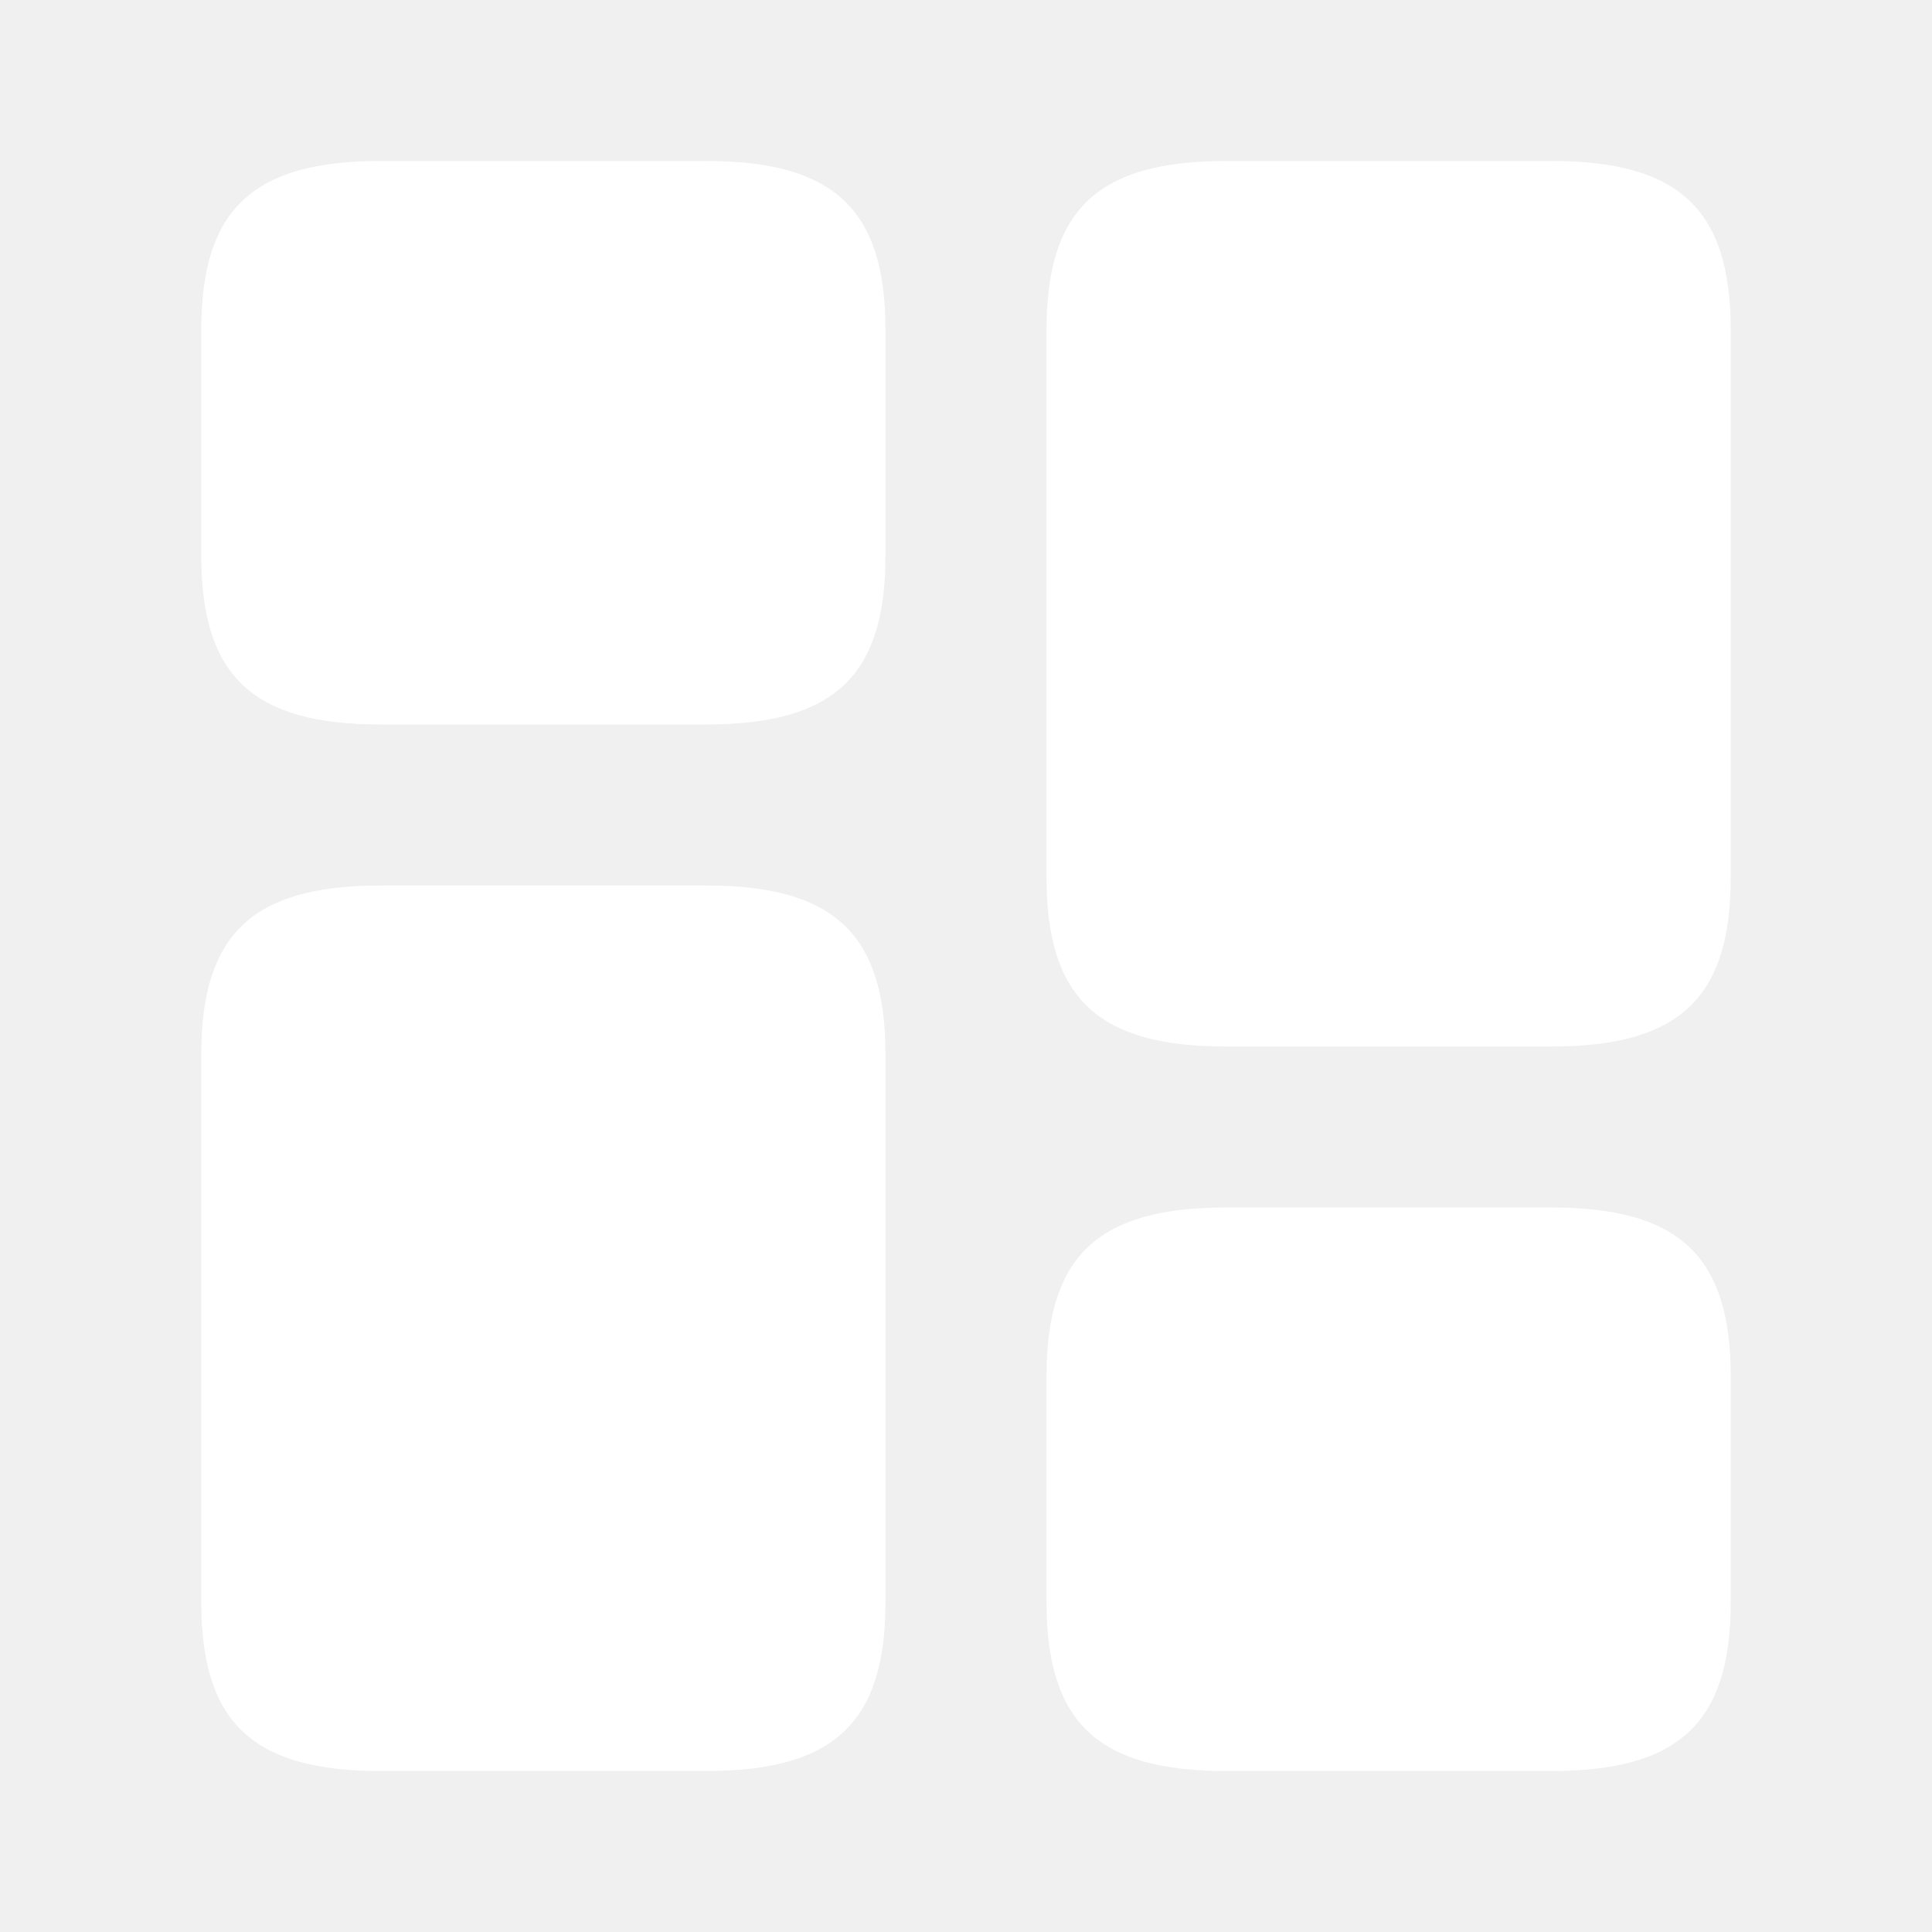
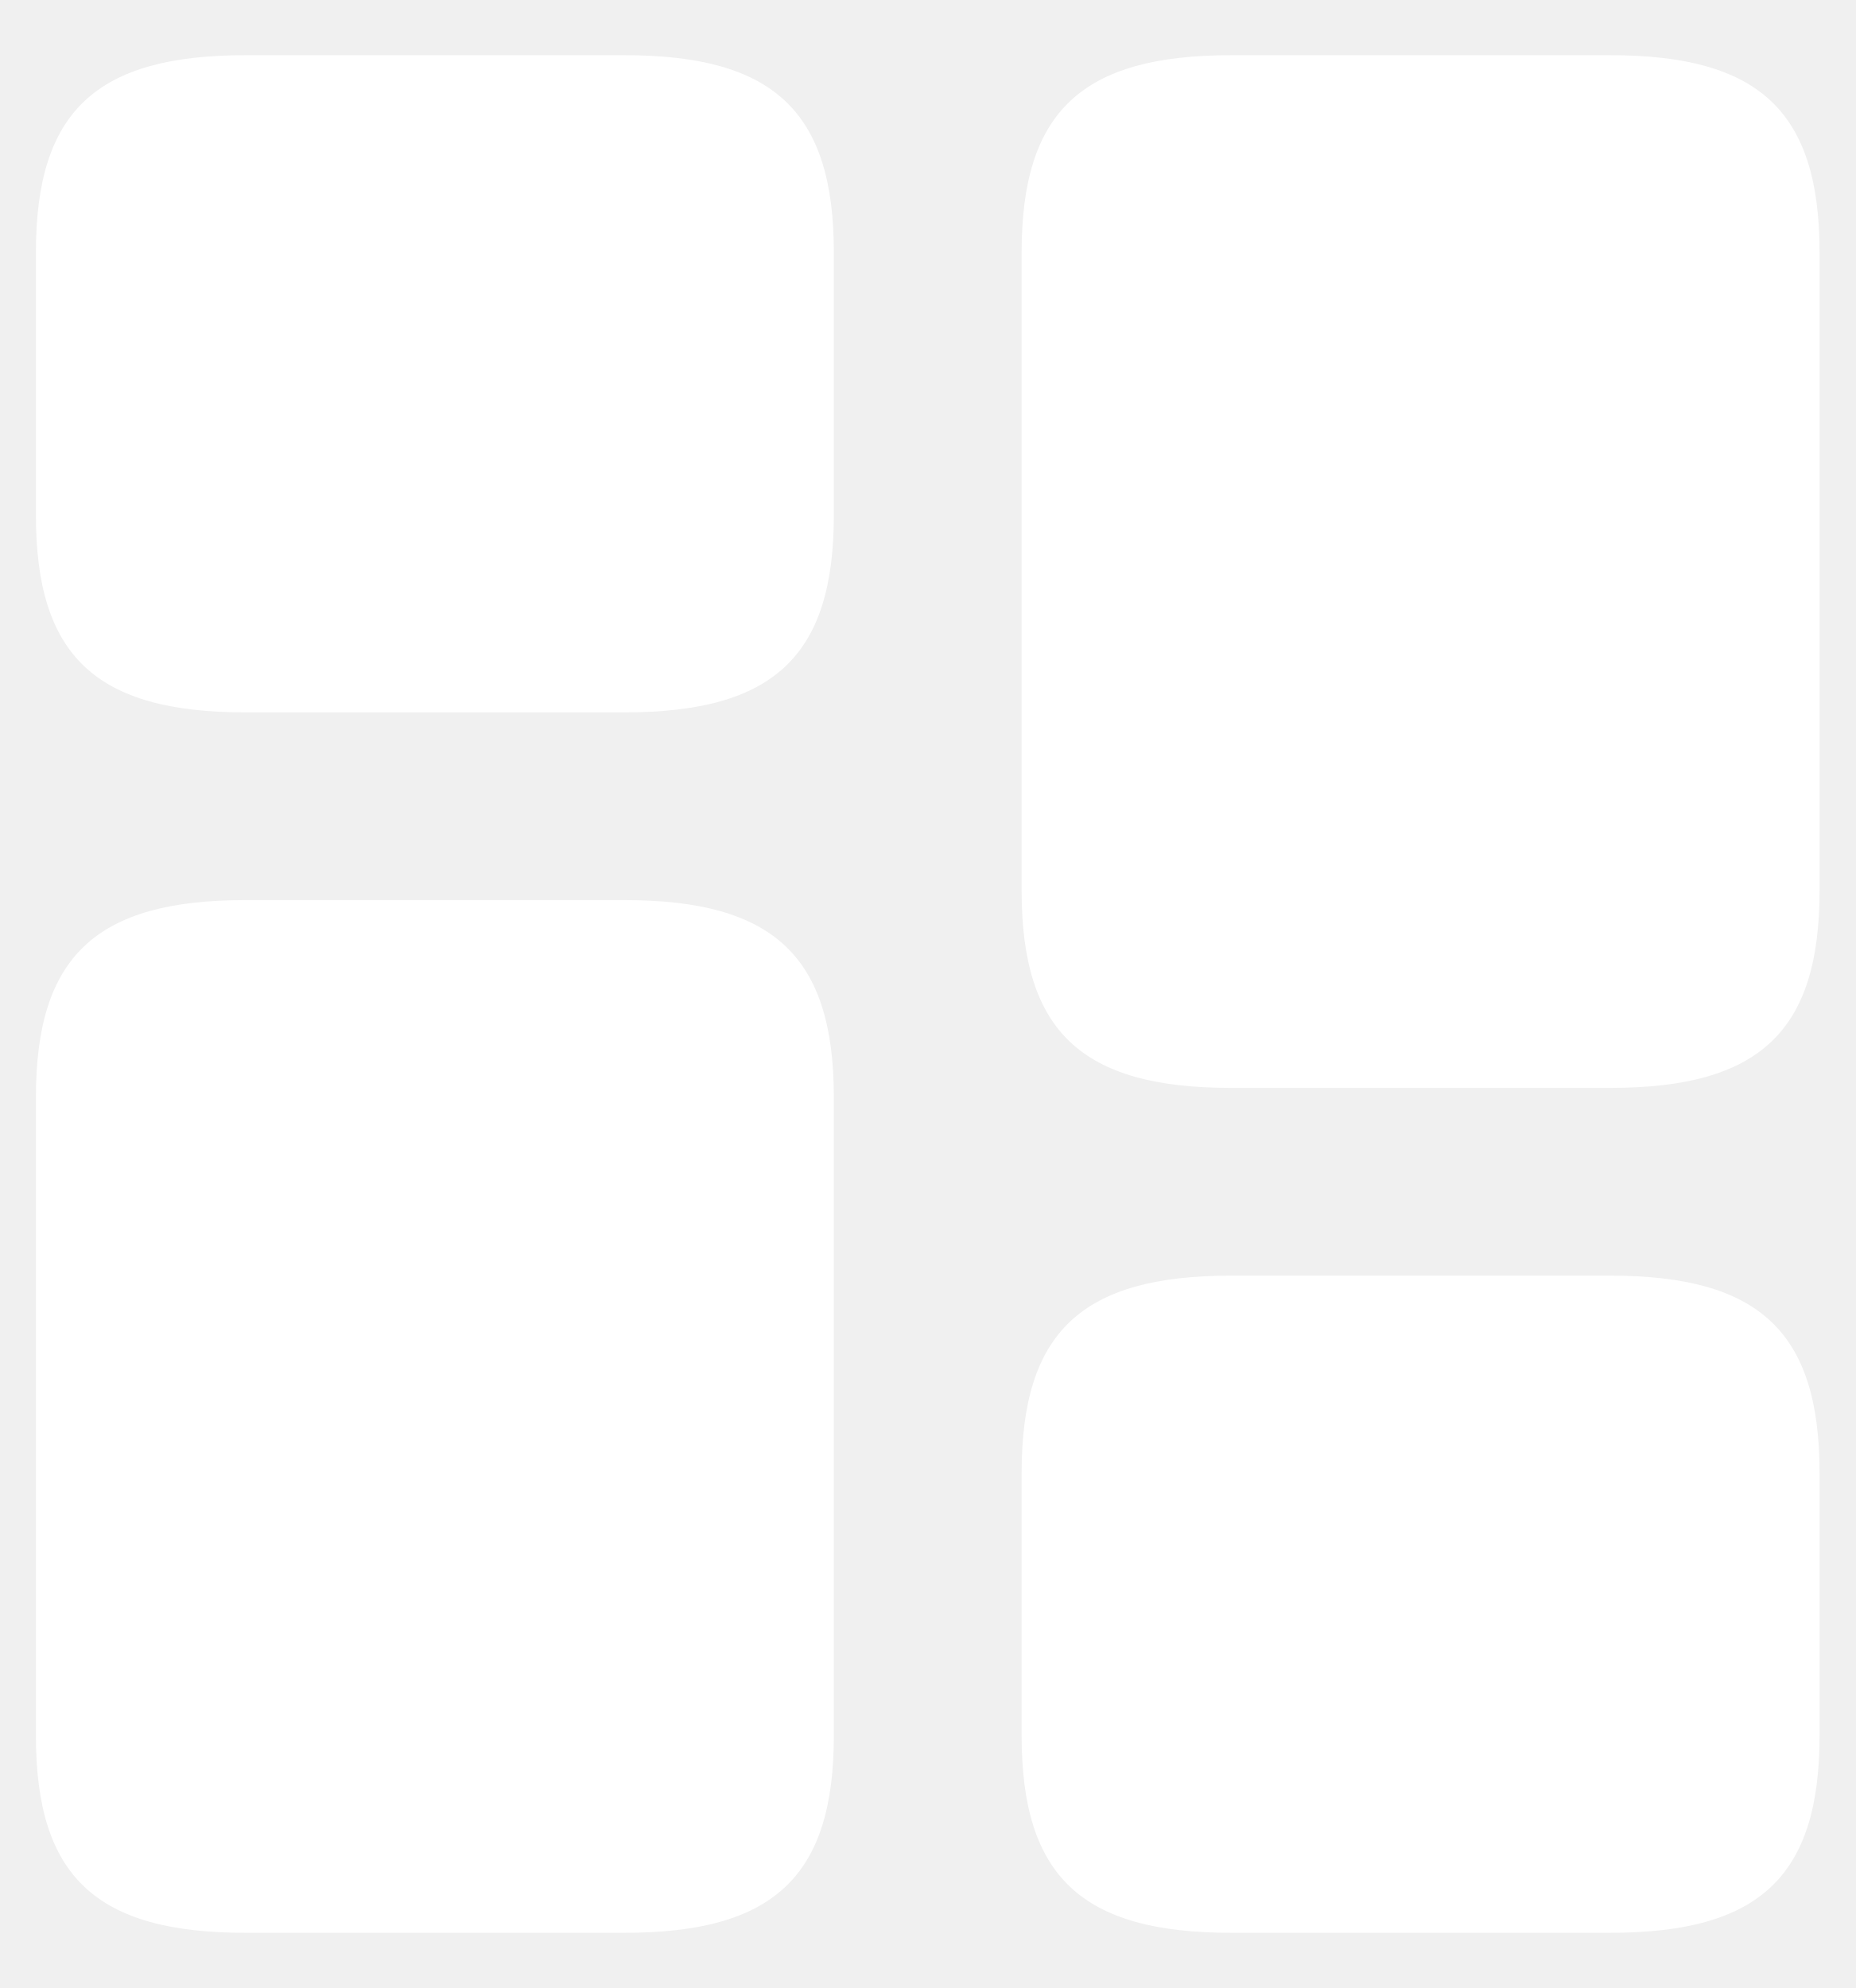
- <svg xmlns="http://www.w3.org/2000/svg" width="34" height="34" viewBox="0 0 34 34" fill="none">
-   <path d="M30.458 15.442V5.808C30.458 3.683 29.552 2.833 27.299 2.833H21.576C19.323 2.833 18.417 3.683 18.417 5.808V15.442C18.417 17.567 19.323 18.417 21.576 18.417H27.299C29.552 18.417 30.458 17.567 30.458 15.442ZM15.583 18.558V28.192C15.583 30.317 14.677 31.167 12.424 31.167H6.701C4.448 31.167 3.542 30.317 3.542 28.192V18.558C3.542 16.433 4.448 15.583 6.701 15.583H12.424C14.677 15.583 15.583 16.433 15.583 18.558ZM30.458 28.192V24.225C30.458 22.1 29.552 21.25 27.299 21.25H21.576C19.323 21.25 18.417 22.1 18.417 24.225V28.192C18.417 30.317 19.323 31.167 21.576 31.167H27.299C29.552 31.167 30.458 30.317 30.458 28.192ZM15.583 9.775V5.808C15.583 3.683 14.677 2.833 12.424 2.833H6.701C4.448 2.833 3.542 3.683 3.542 5.808V9.775C3.542 11.9 4.448 12.75 6.701 12.75H12.424C14.677 12.75 15.583 11.9 15.583 9.775Z" fill="white" />
+ <svg xmlns="http://www.w3.org/2000/svg" width="28" height="30" viewBox="0 0 28 30" fill="none">
+   <path d="M27.458 13.442V3.808C27.458 1.683 26.552 0.833 24.299 0.833H18.576C16.323 0.833 15.417 1.683 15.417 3.808V13.442C15.417 15.567 16.323 16.417 18.576 16.417H24.299C26.552 16.417 27.458 15.567 27.458 13.442ZM12.583 16.558V26.192C12.583 28.317 11.677 29.167 9.424 29.167H3.701C1.448 29.167 0.542 28.317 0.542 26.192V16.558C0.542 14.433 1.448 13.583 3.701 13.583H9.424C11.677 13.583 12.583 14.433 12.583 16.558ZM27.458 26.192V22.225C27.458 20.1 26.552 19.25 24.299 19.25H18.576C16.323 19.25 15.417 20.1 15.417 22.225V26.192C15.417 28.317 16.323 29.167 18.576 29.167H24.299C26.552 29.167 27.458 28.317 27.458 26.192ZM12.583 7.775V3.808C12.583 1.683 11.677 0.833 9.424 0.833H3.701C1.448 0.833 0.542 1.683 0.542 3.808V7.775C0.542 9.9 1.448 10.75 3.701 10.75H9.424C11.677 10.75 12.583 9.9 12.583 7.775Z" fill="white" />
</svg>
